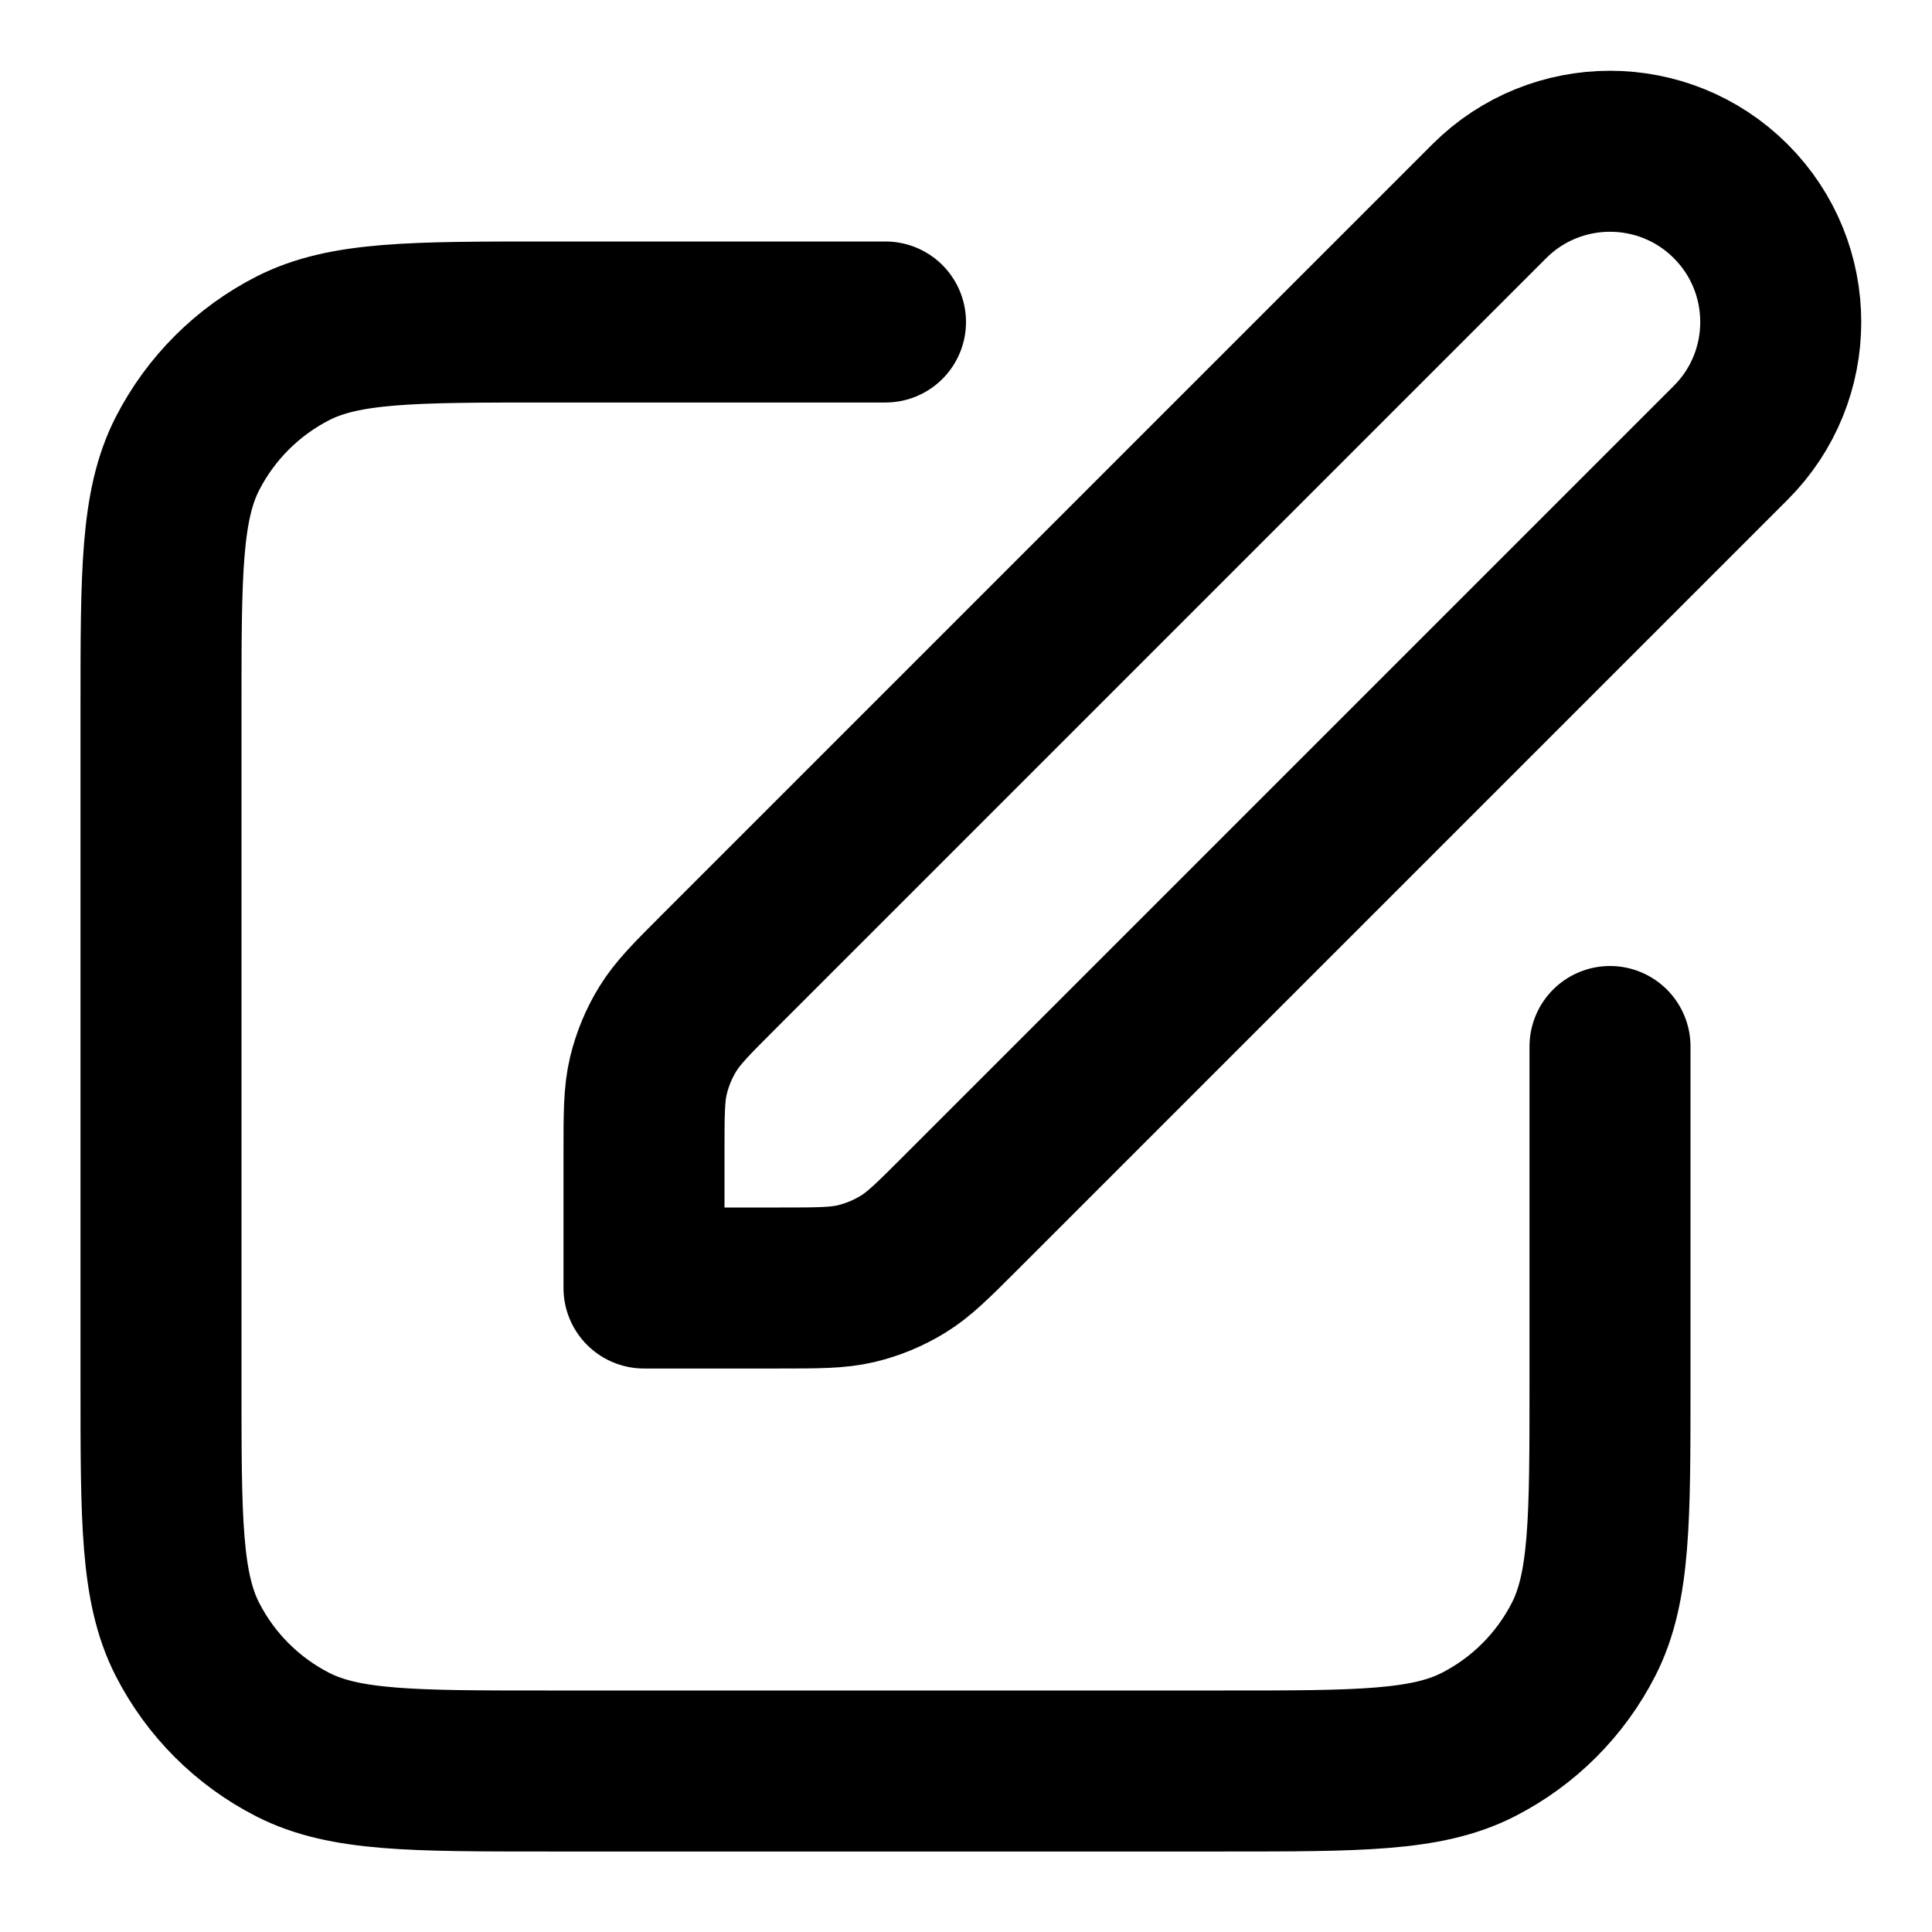
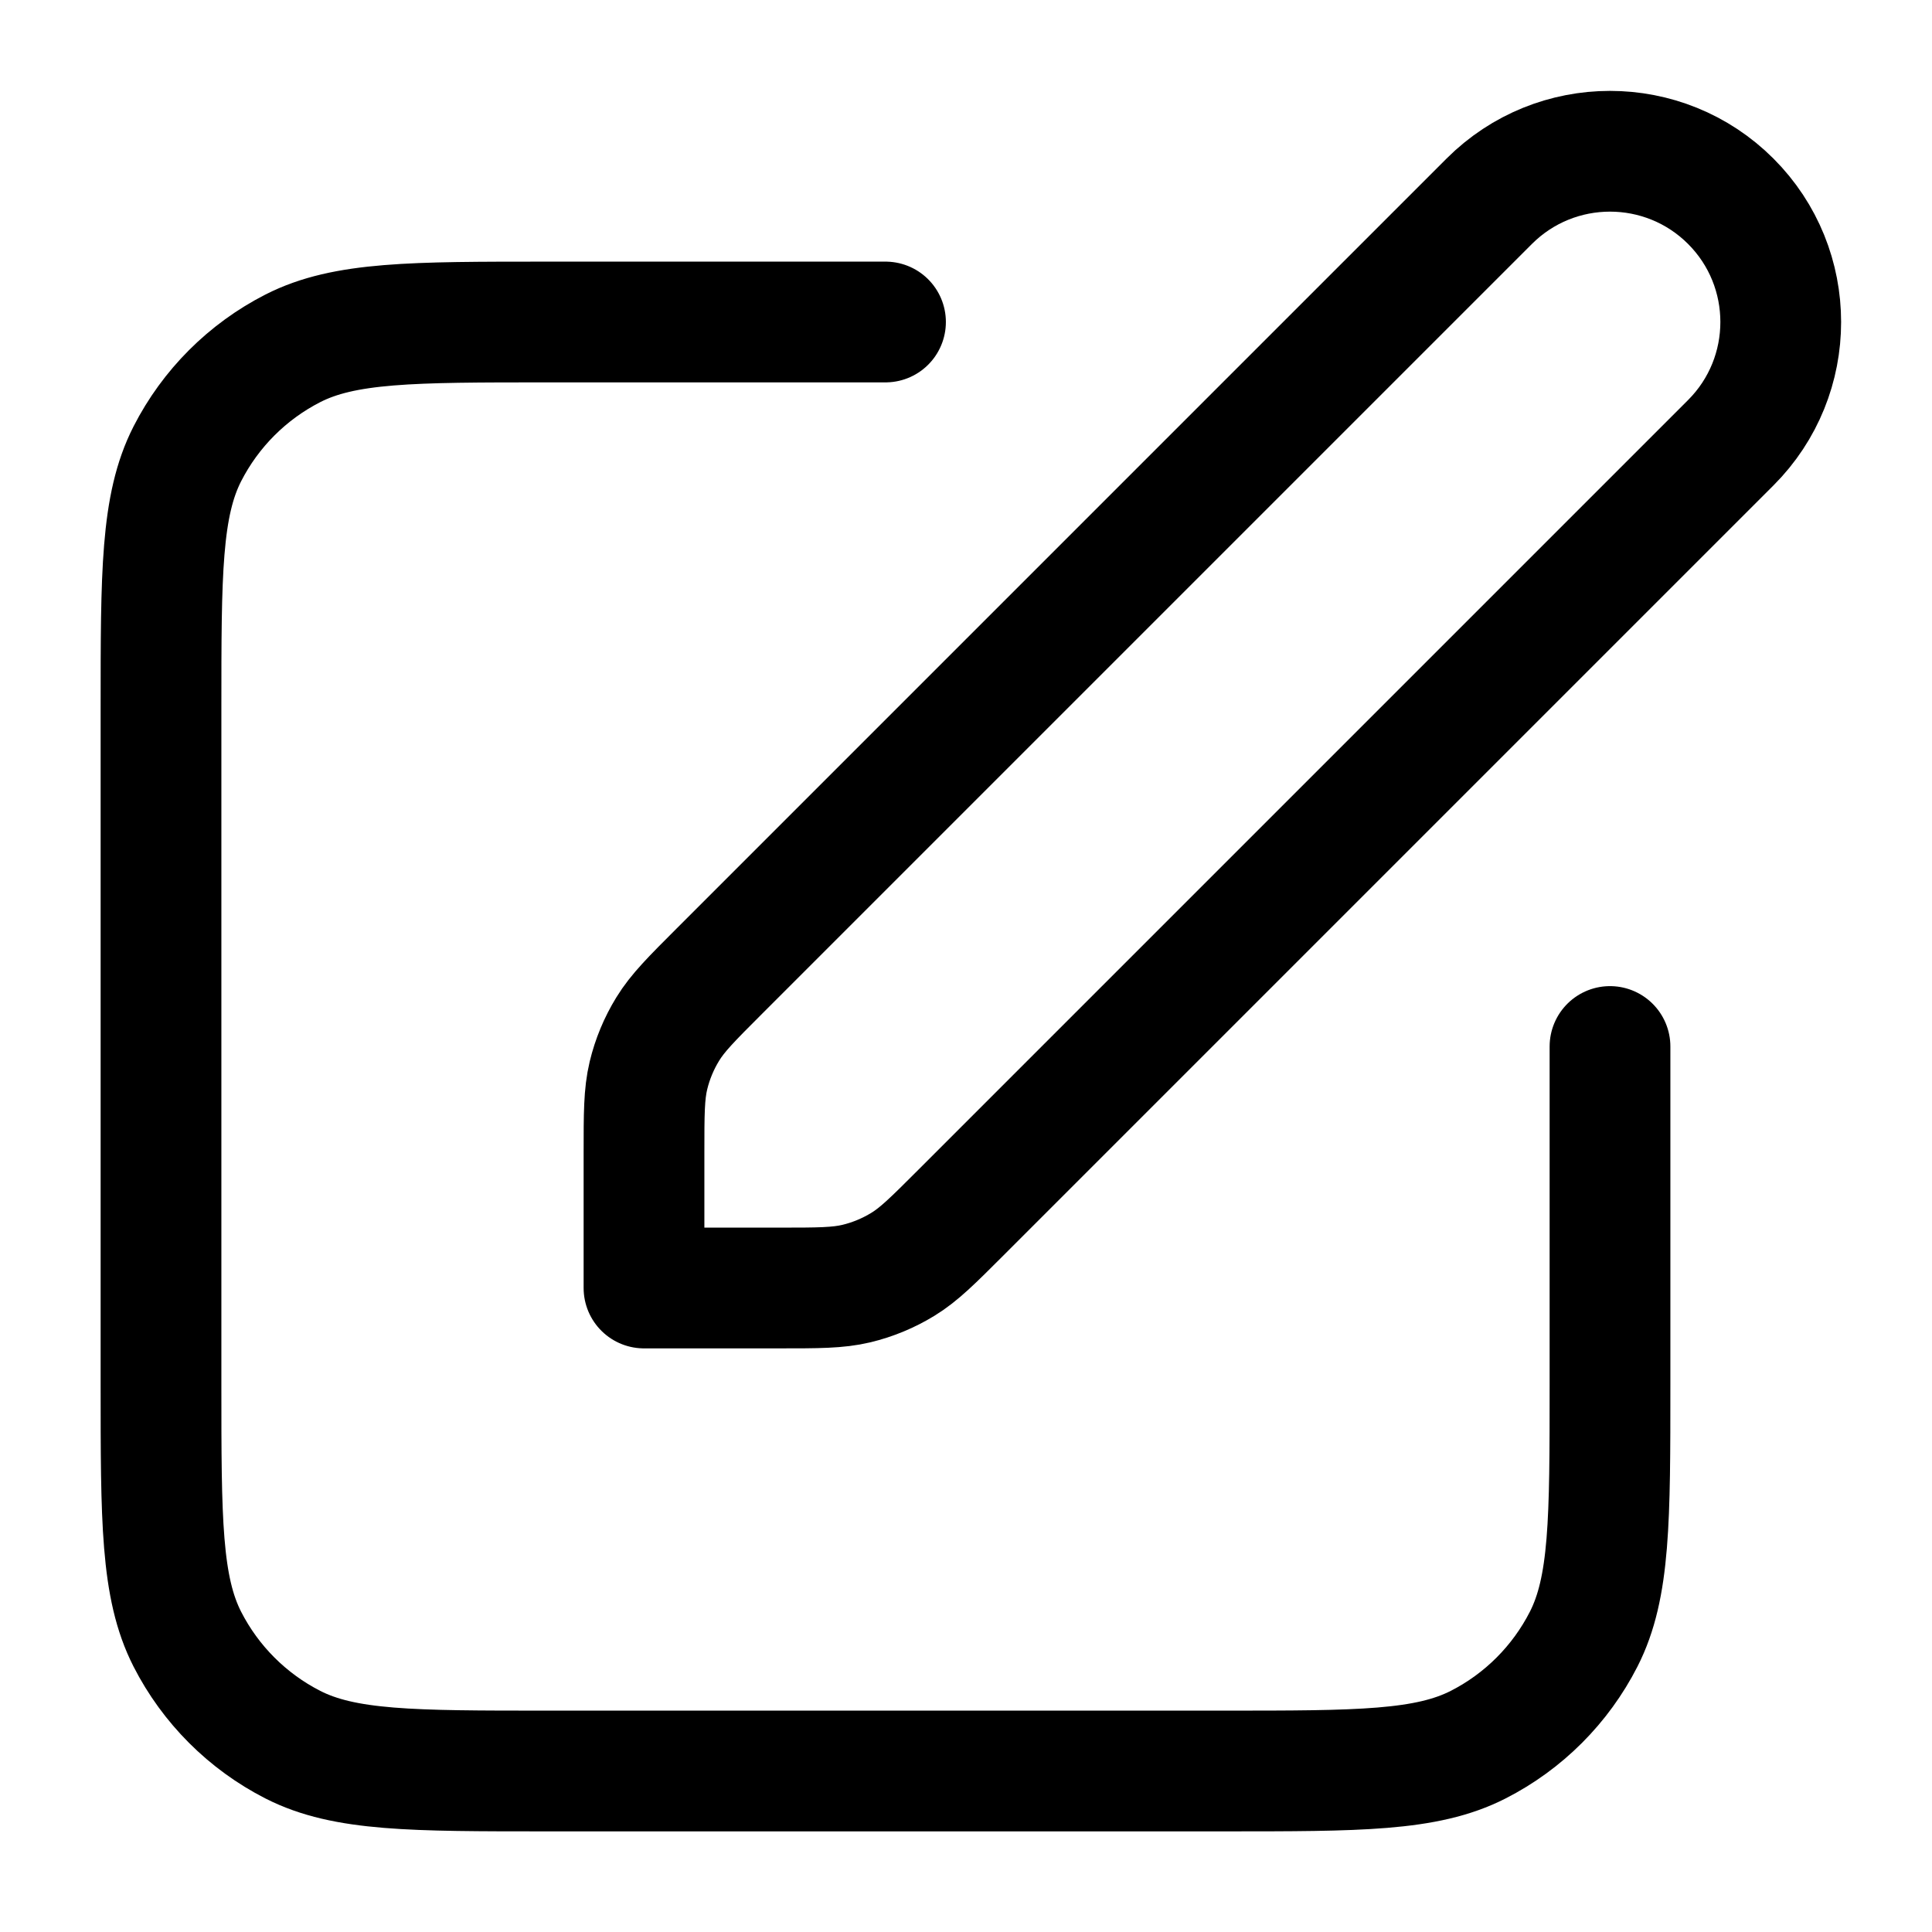
<svg xmlns="http://www.w3.org/2000/svg" width="24" height="24" viewBox="0 0 24 24" fill="none">
-   <path d="M11 4H6.8C5.12 4 4.28 4 3.638 4.327C3.074 4.615 2.615 5.074 2.327 5.638C2 6.28 2 7.12 2 8.8V17.2C2 18.88 2 19.72 2.327 20.362C2.615 20.927 3.074 21.385 3.638 21.673C4.28 22 5.12 22 6.8 22H15.2C16.88 22 17.72 22 18.362 21.673C18.927 21.385 19.385 20.927 19.673 20.362C20 19.72 20 18.88 20 17.2V13M8 16H9.675C10.164 16 10.408 16 10.639 15.945C10.842 15.896 11.038 15.815 11.217 15.705C11.418 15.582 11.591 15.409 11.937 15.063L21.5 5.5C22.328 4.672 22.328 3.328 21.5 2.5C20.672 1.672 19.328 1.672 18.5 2.5L8.937 12.063C8.591 12.409 8.418 12.582 8.295 12.783C8.185 12.962 8.104 13.158 8.055 13.362C8 13.592 8 13.836 8 14.325V16Z" stroke="black" stroke-width="2" stroke-linecap="round" stroke-linejoin="round" />
+   <path d="M11 4H6.8C5.12 4 4.28 4 3.638 4.327C3.074 4.615 2.615 5.074 2.327 5.638C2 6.28 2 7.12 2 8.8V17.2C2 18.88 2 19.72 2.327 20.362C2.615 20.926 3.074 21.385 3.638 21.673C4.28 22 5.12 22 6.8 22H15.2C16.88 22 17.72 22 18.362 21.673C18.927 21.385 19.385 20.926 19.673 20.362C20 19.72 20 18.88 20 17.2V13M8 16H9.675C10.164 16 10.408 16 10.639 15.945C10.842 15.896 11.038 15.815 11.217 15.705C11.418 15.582 11.591 15.409 11.937 15.063L21.5 5.5C22.328 4.672 22.328 3.328 21.5 2.5C20.672 1.672 19.328 1.672 18.5 2.5L8.937 12.063C8.591 12.409 8.418 12.582 8.295 12.783C8.185 12.962 8.104 13.157 8.055 13.361C8 13.592 8 13.836 8 14.325V16Z" stroke="black" stroke-width="1.5" stroke-linecap="round" stroke-linejoin="round" />
</svg>
